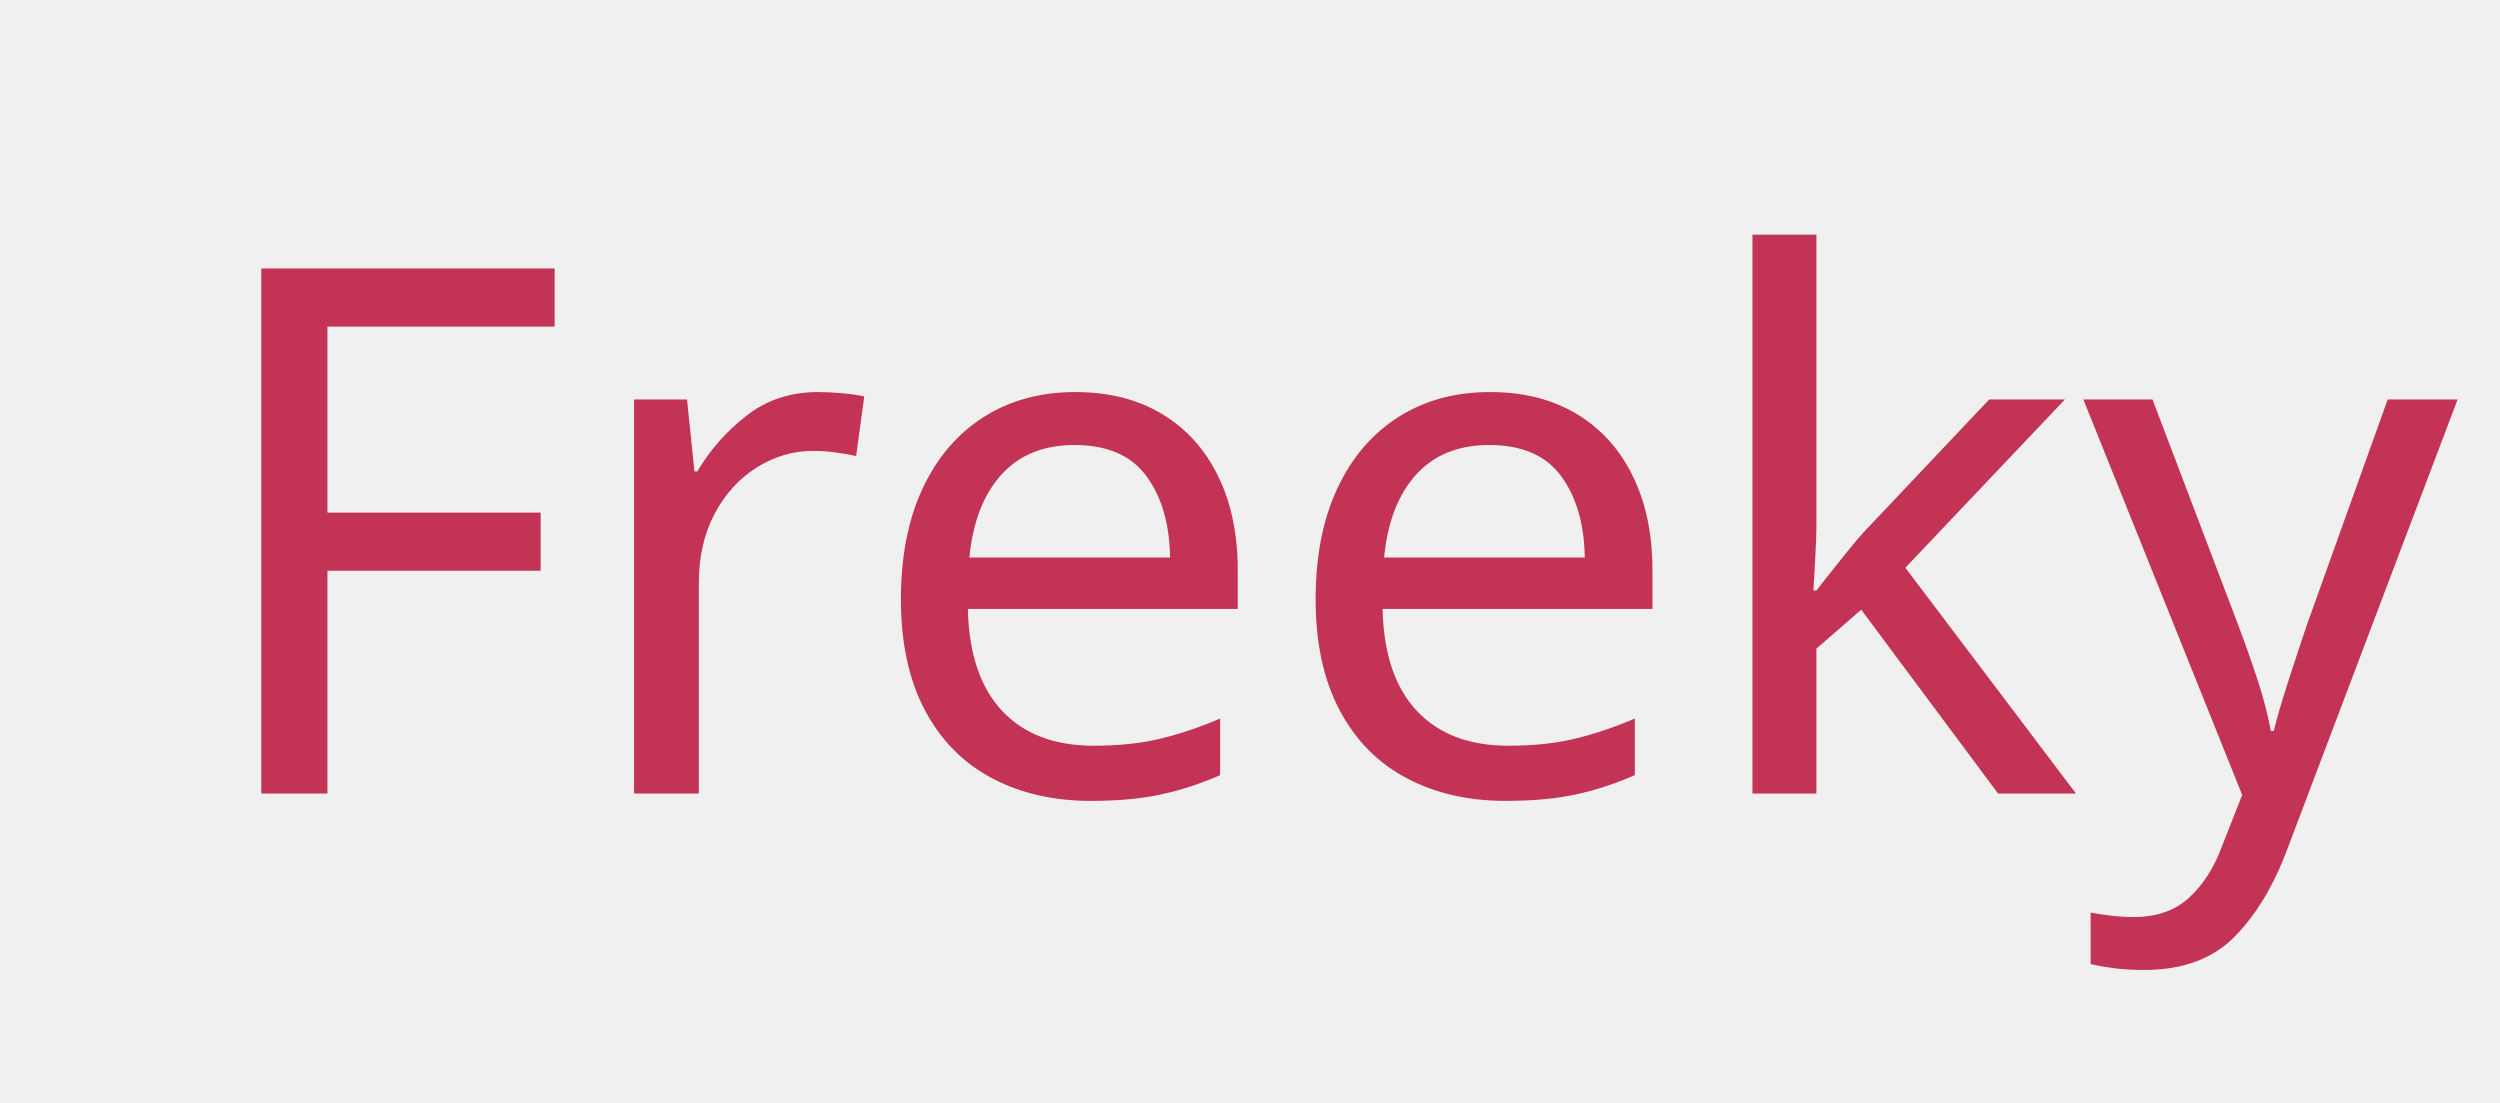
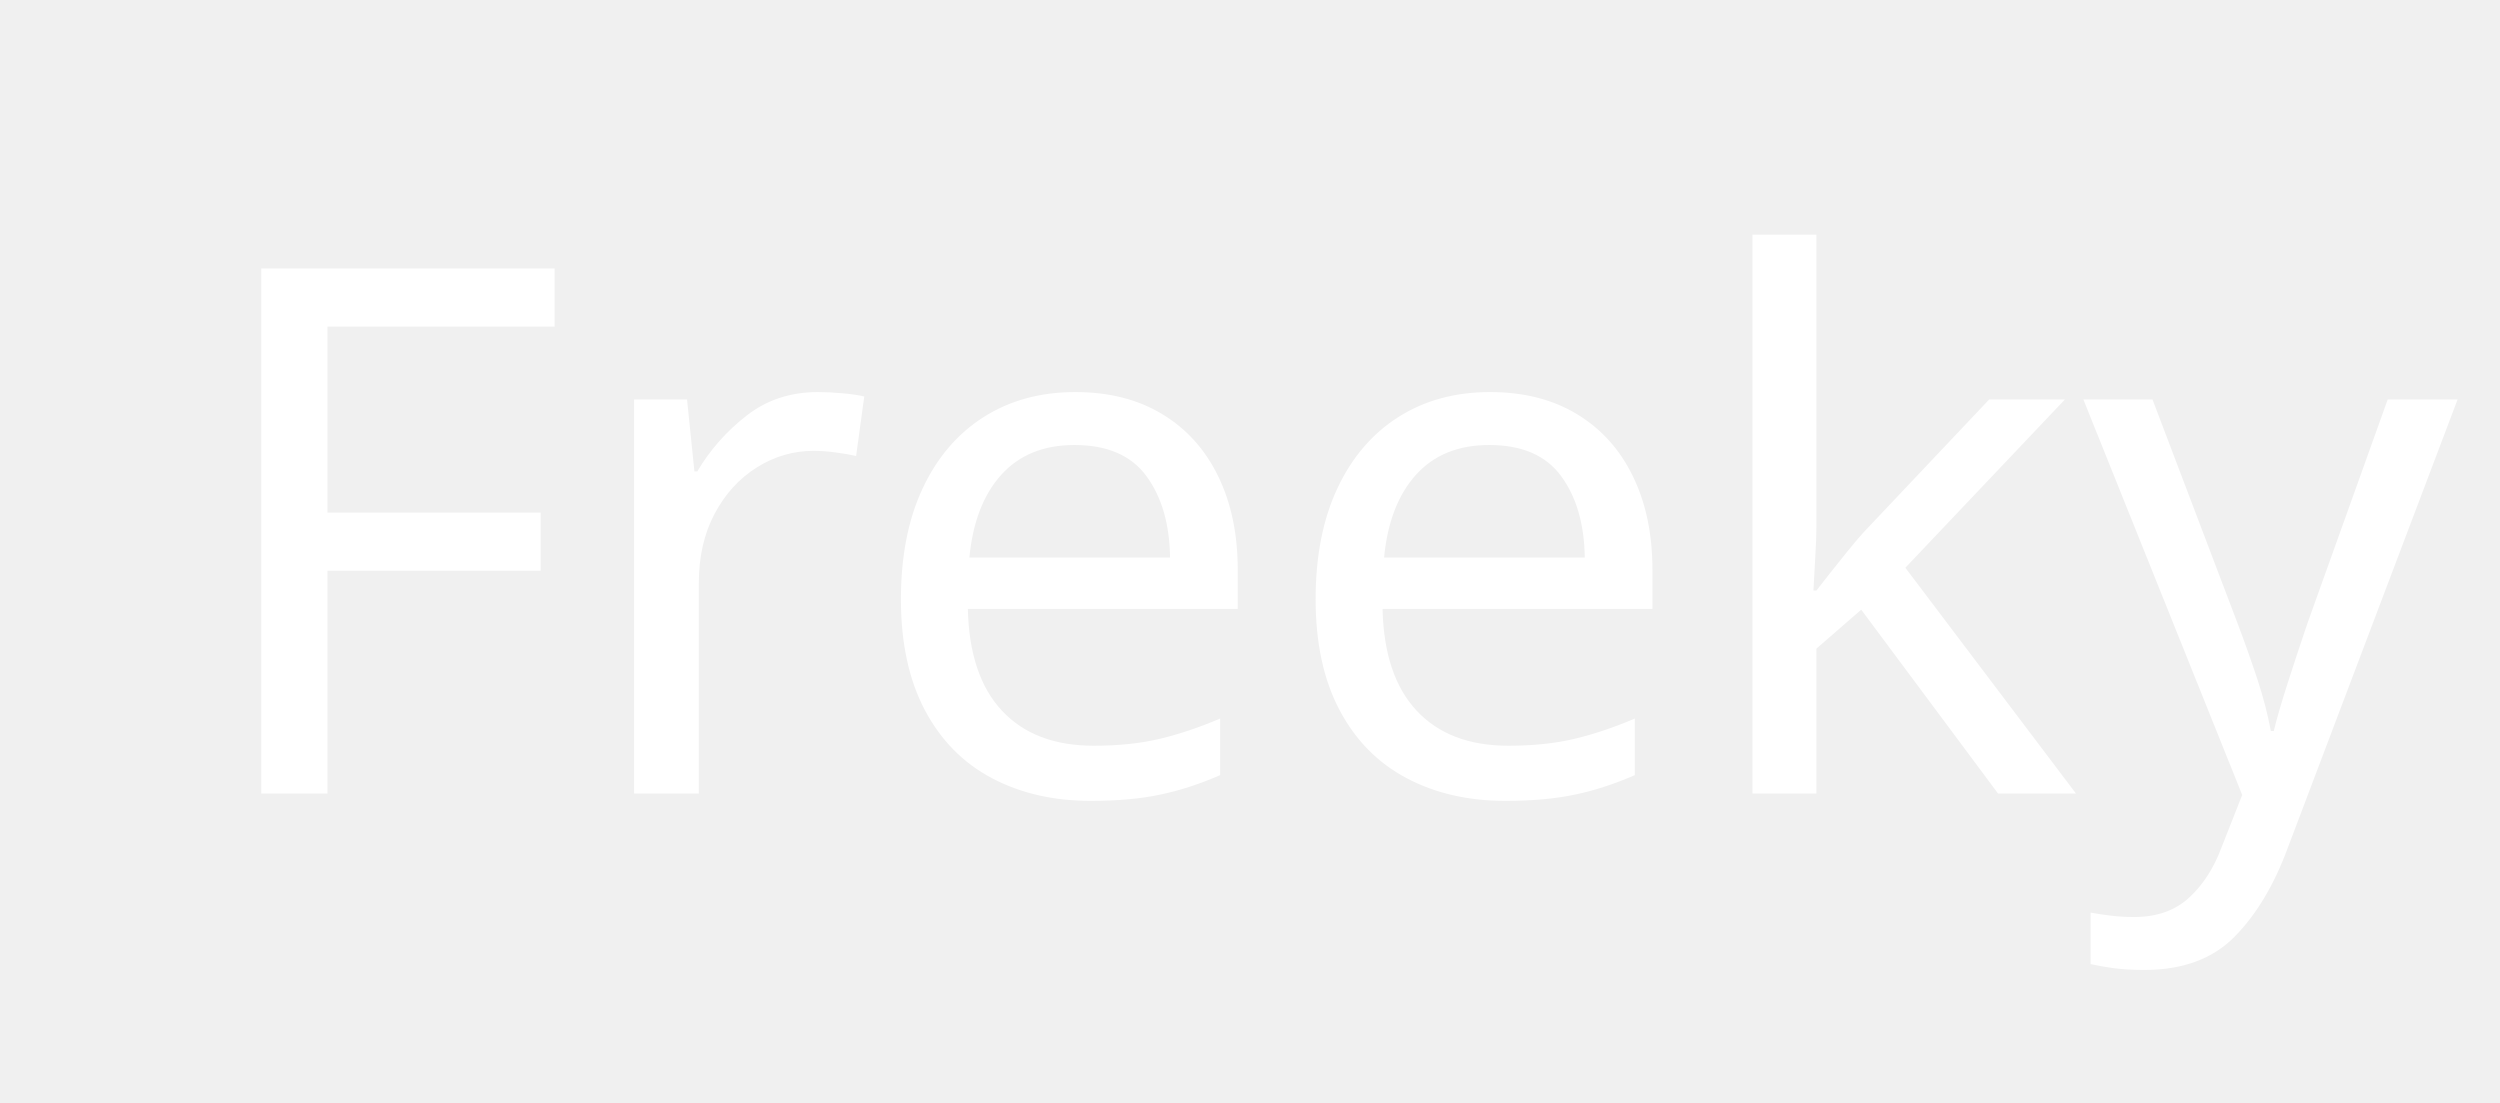
<svg xmlns="http://www.w3.org/2000/svg" width="408px" height="180px" viewBox="0 0 408 180" version="1.1">
  <defs />
  <g id="Page-1" stroke="none" stroke-width="1" fill="none" fill-rule="evenodd">
-     <g id="logo" font-size="120" font-family="Lily Script One" fill="#C23355" font-weight="normal">
+     <g id="logo" font-size="120" font-family="Lily Script One" fill="#FFFFFF" font-weight="normal">
      <text id="Slogan-Copy">
        <tspan x="31" y="129.5">Freeky</tspan>
      </text>
    </g>
  </g>
</svg>
